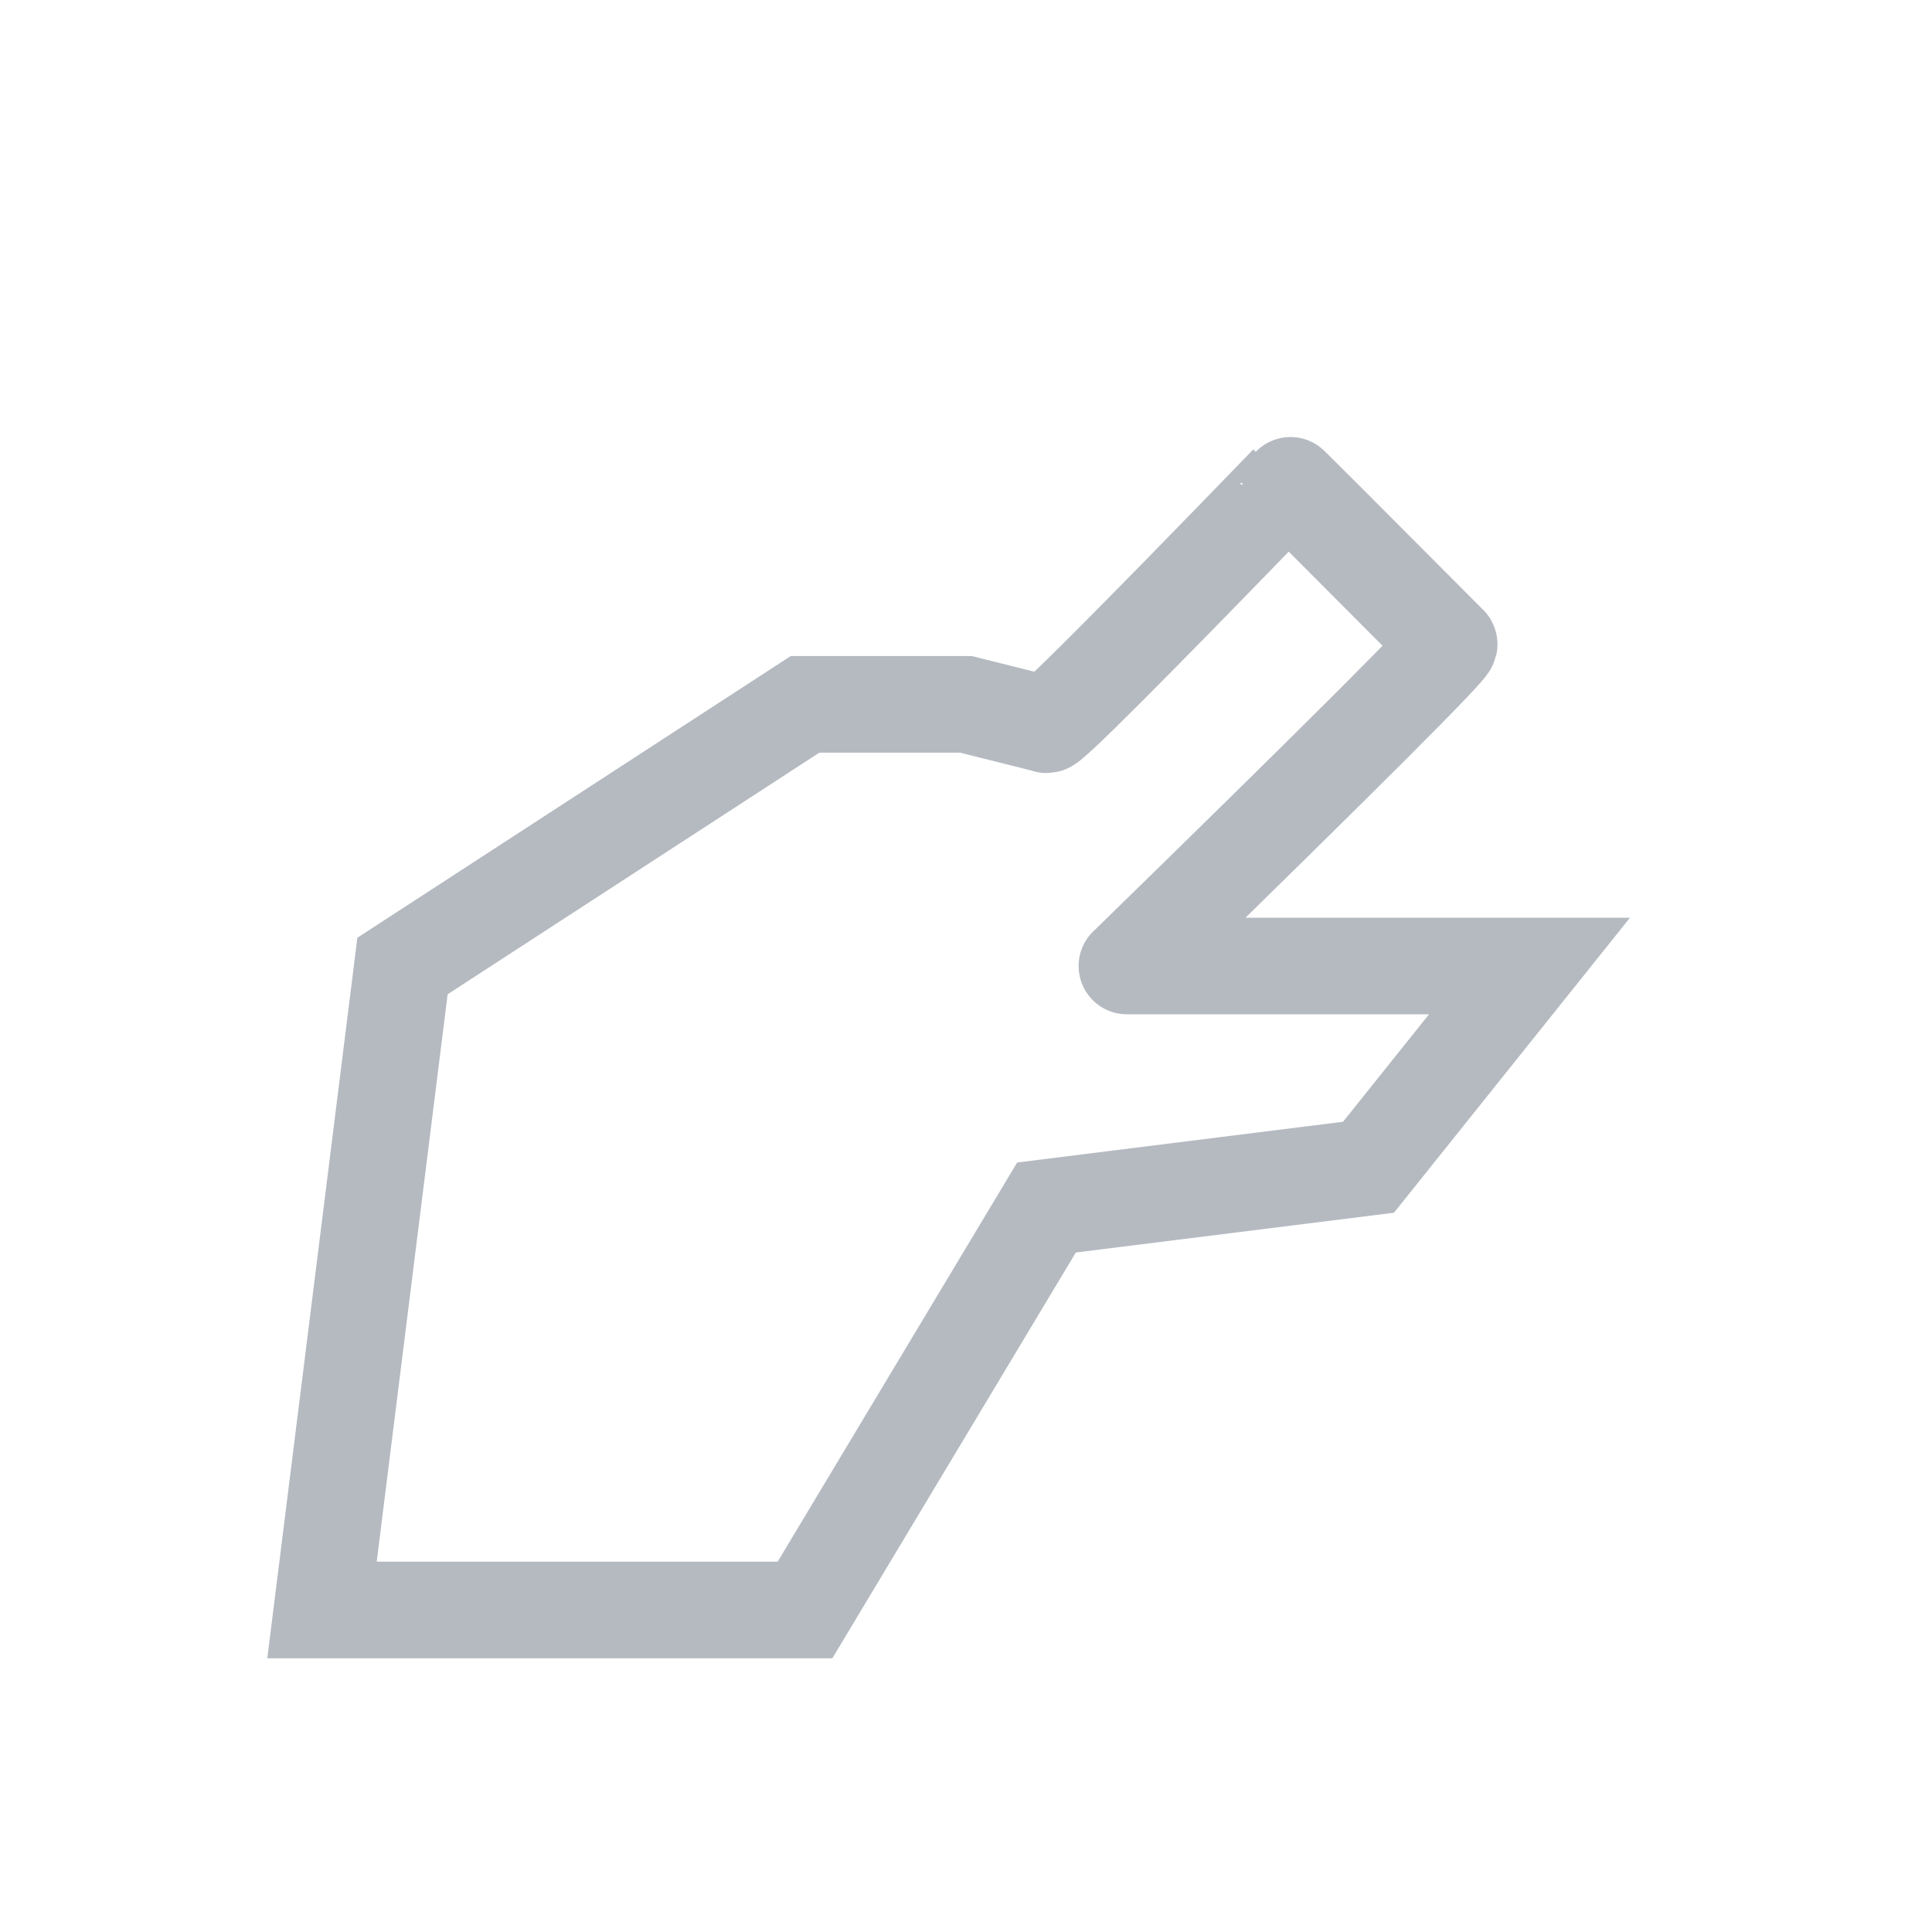
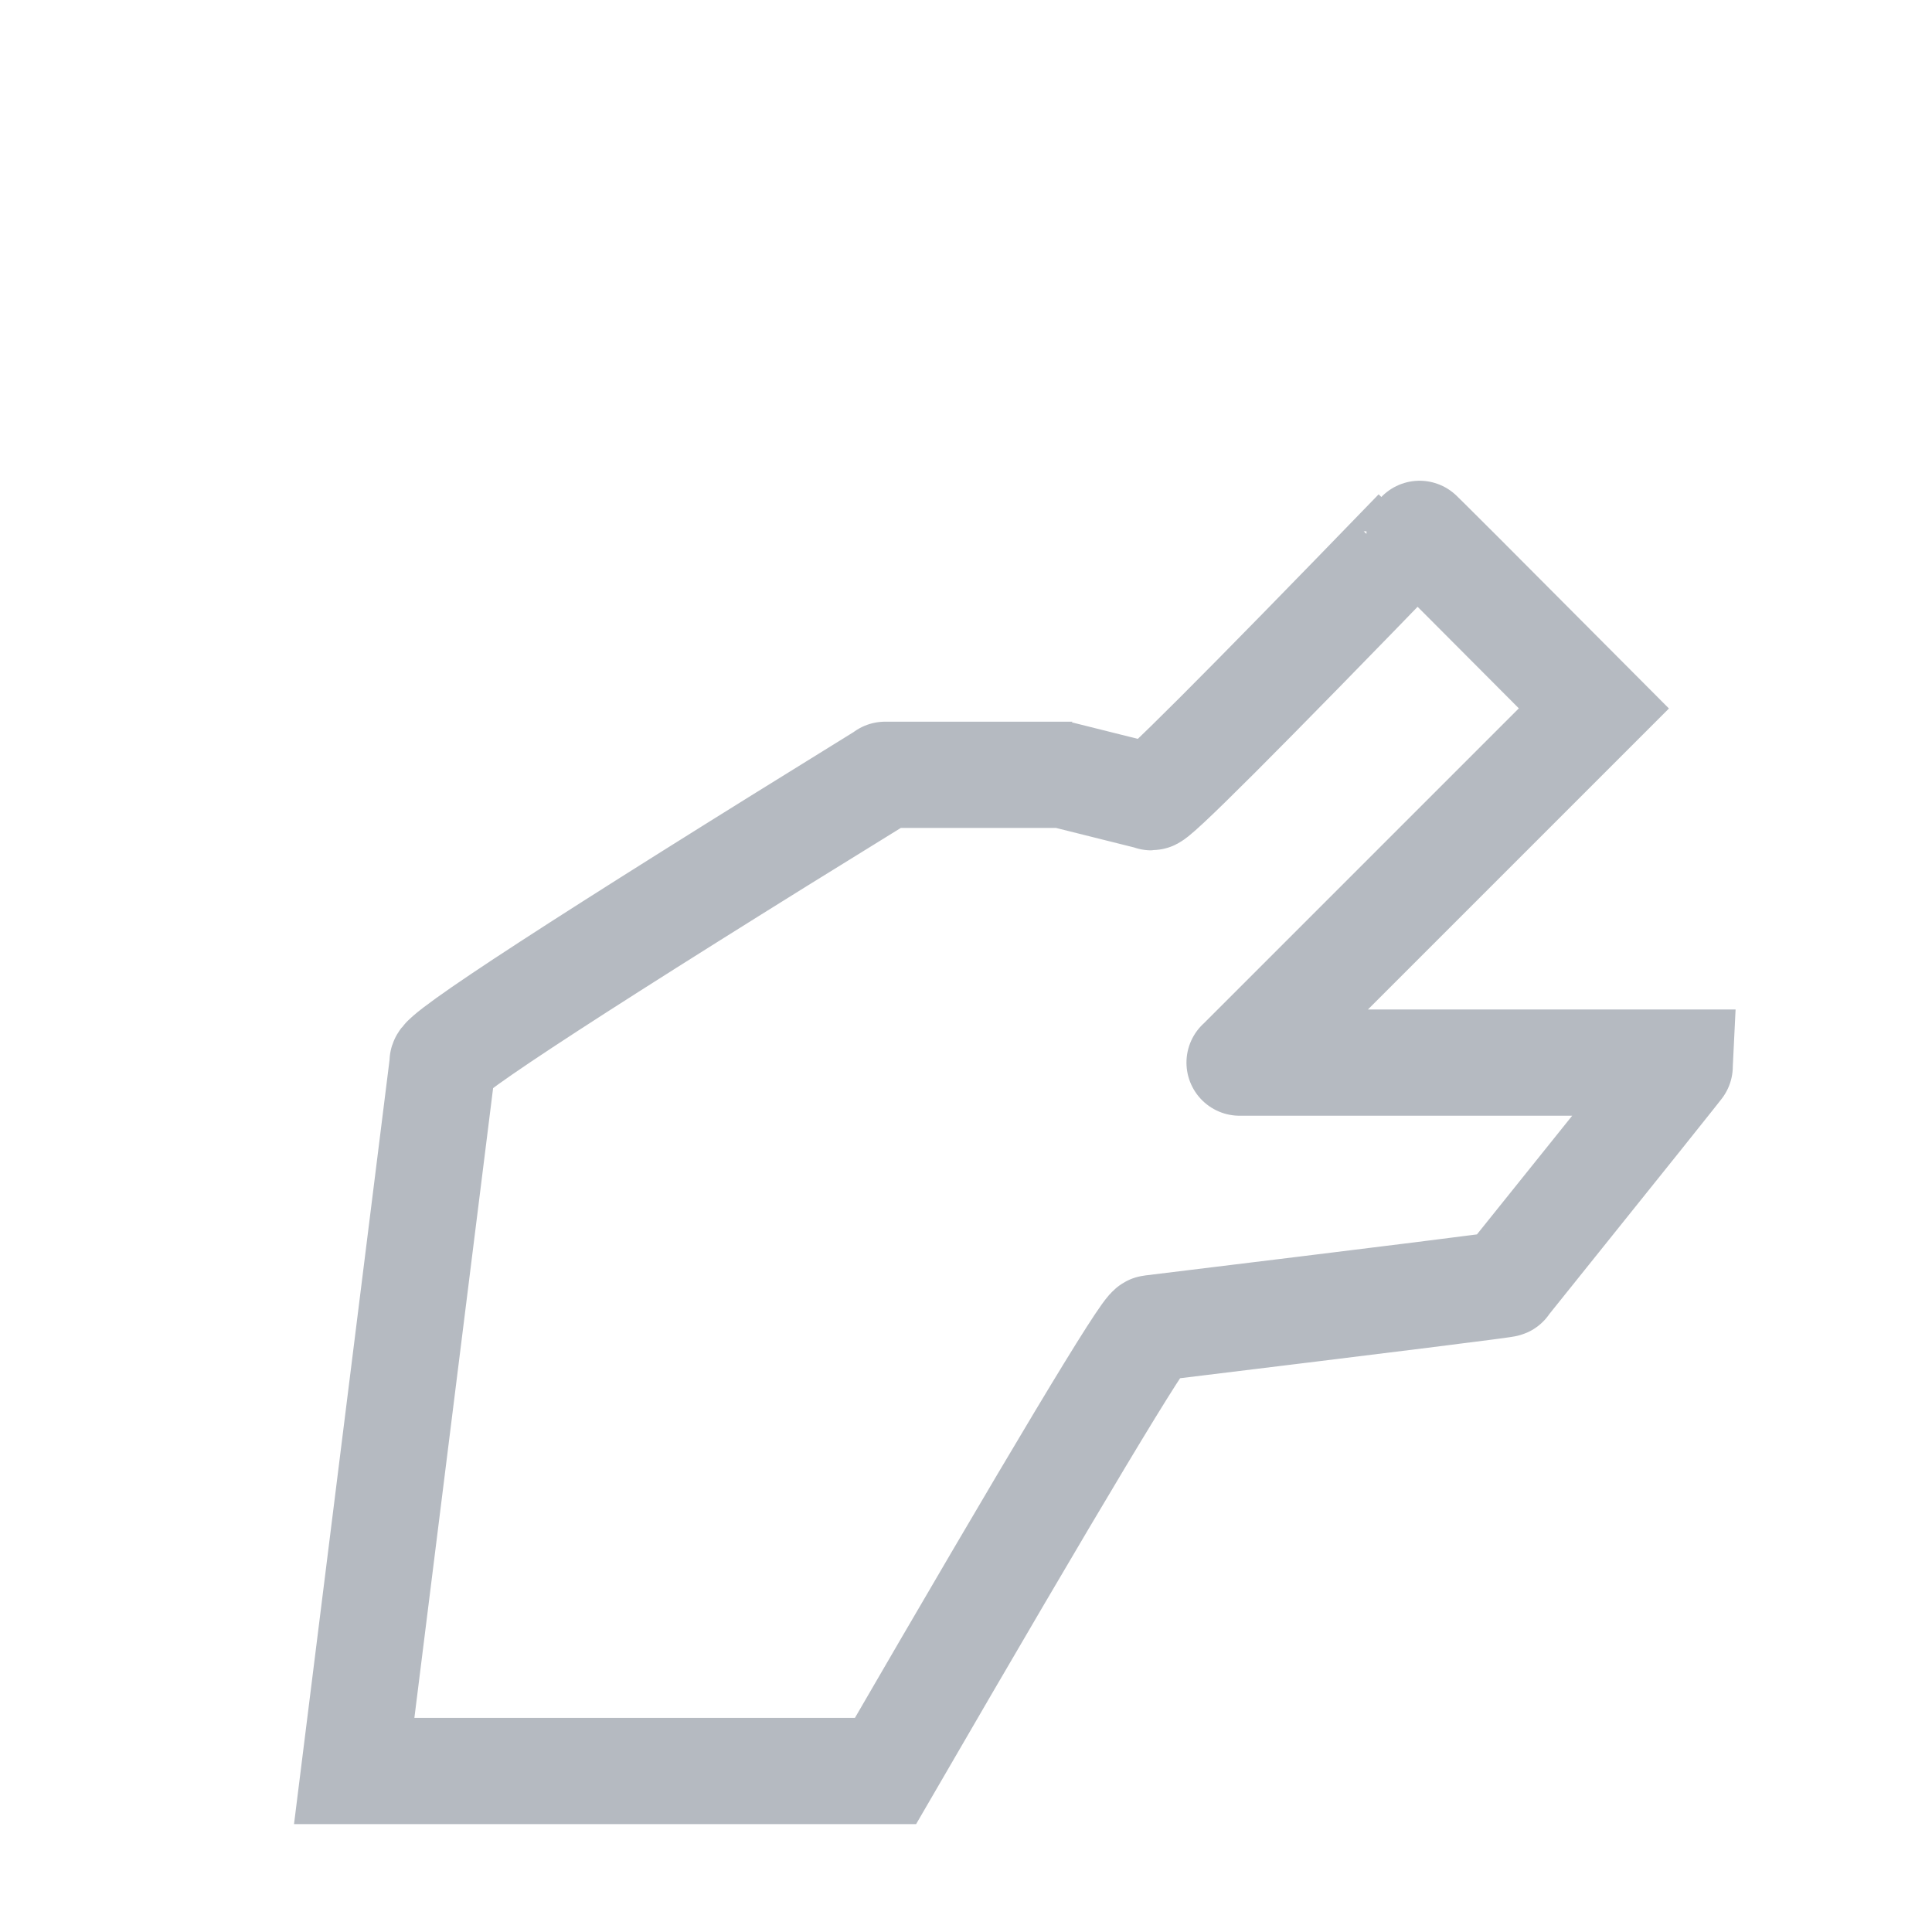
<svg xmlns="http://www.w3.org/2000/svg" preserveAspectRatio="xMidYMid meet" width="24" height="24" viewBox="0 0 24 24">
-   <g>
-     <path fill="none" stroke="#b5bac1" stroke-width="1.2" d="                 M 19 12                 Q 13.9 12, 14 12                 Q 18.1 8 18 8                 Q 16 5.99 16 6                 Q 13 9.1 13 9                 L 12 8.75                 L 10 8.75                 L 5 12                 L 4 20                 L 10 20                 L 13 15                 L 17 14.5                 L 19 12                 L 14 12             " />
+   <g transform="scale(1.1)">
+     <path fill="none" stroke="#b5bac1" stroke-width="1.2" d="                 M 19 12                 Q 13.9 12, 14 12                 L 18 8                 Q 16 5.99 16 6                 Q 13 9.1 13 9                 L 12 8.75                 Q 9.9 8.75 10 8.75                 Q 4.9 11.9 5 12                 Q 4 20 4 20                 Q 10 20 10 20                 Q 12.9 15 13 15                 Q 17.1 14.5 17 14.5                 Q 19 12.01 19 12                 Q 14 12 14 12             " />
  </g>
</svg>
